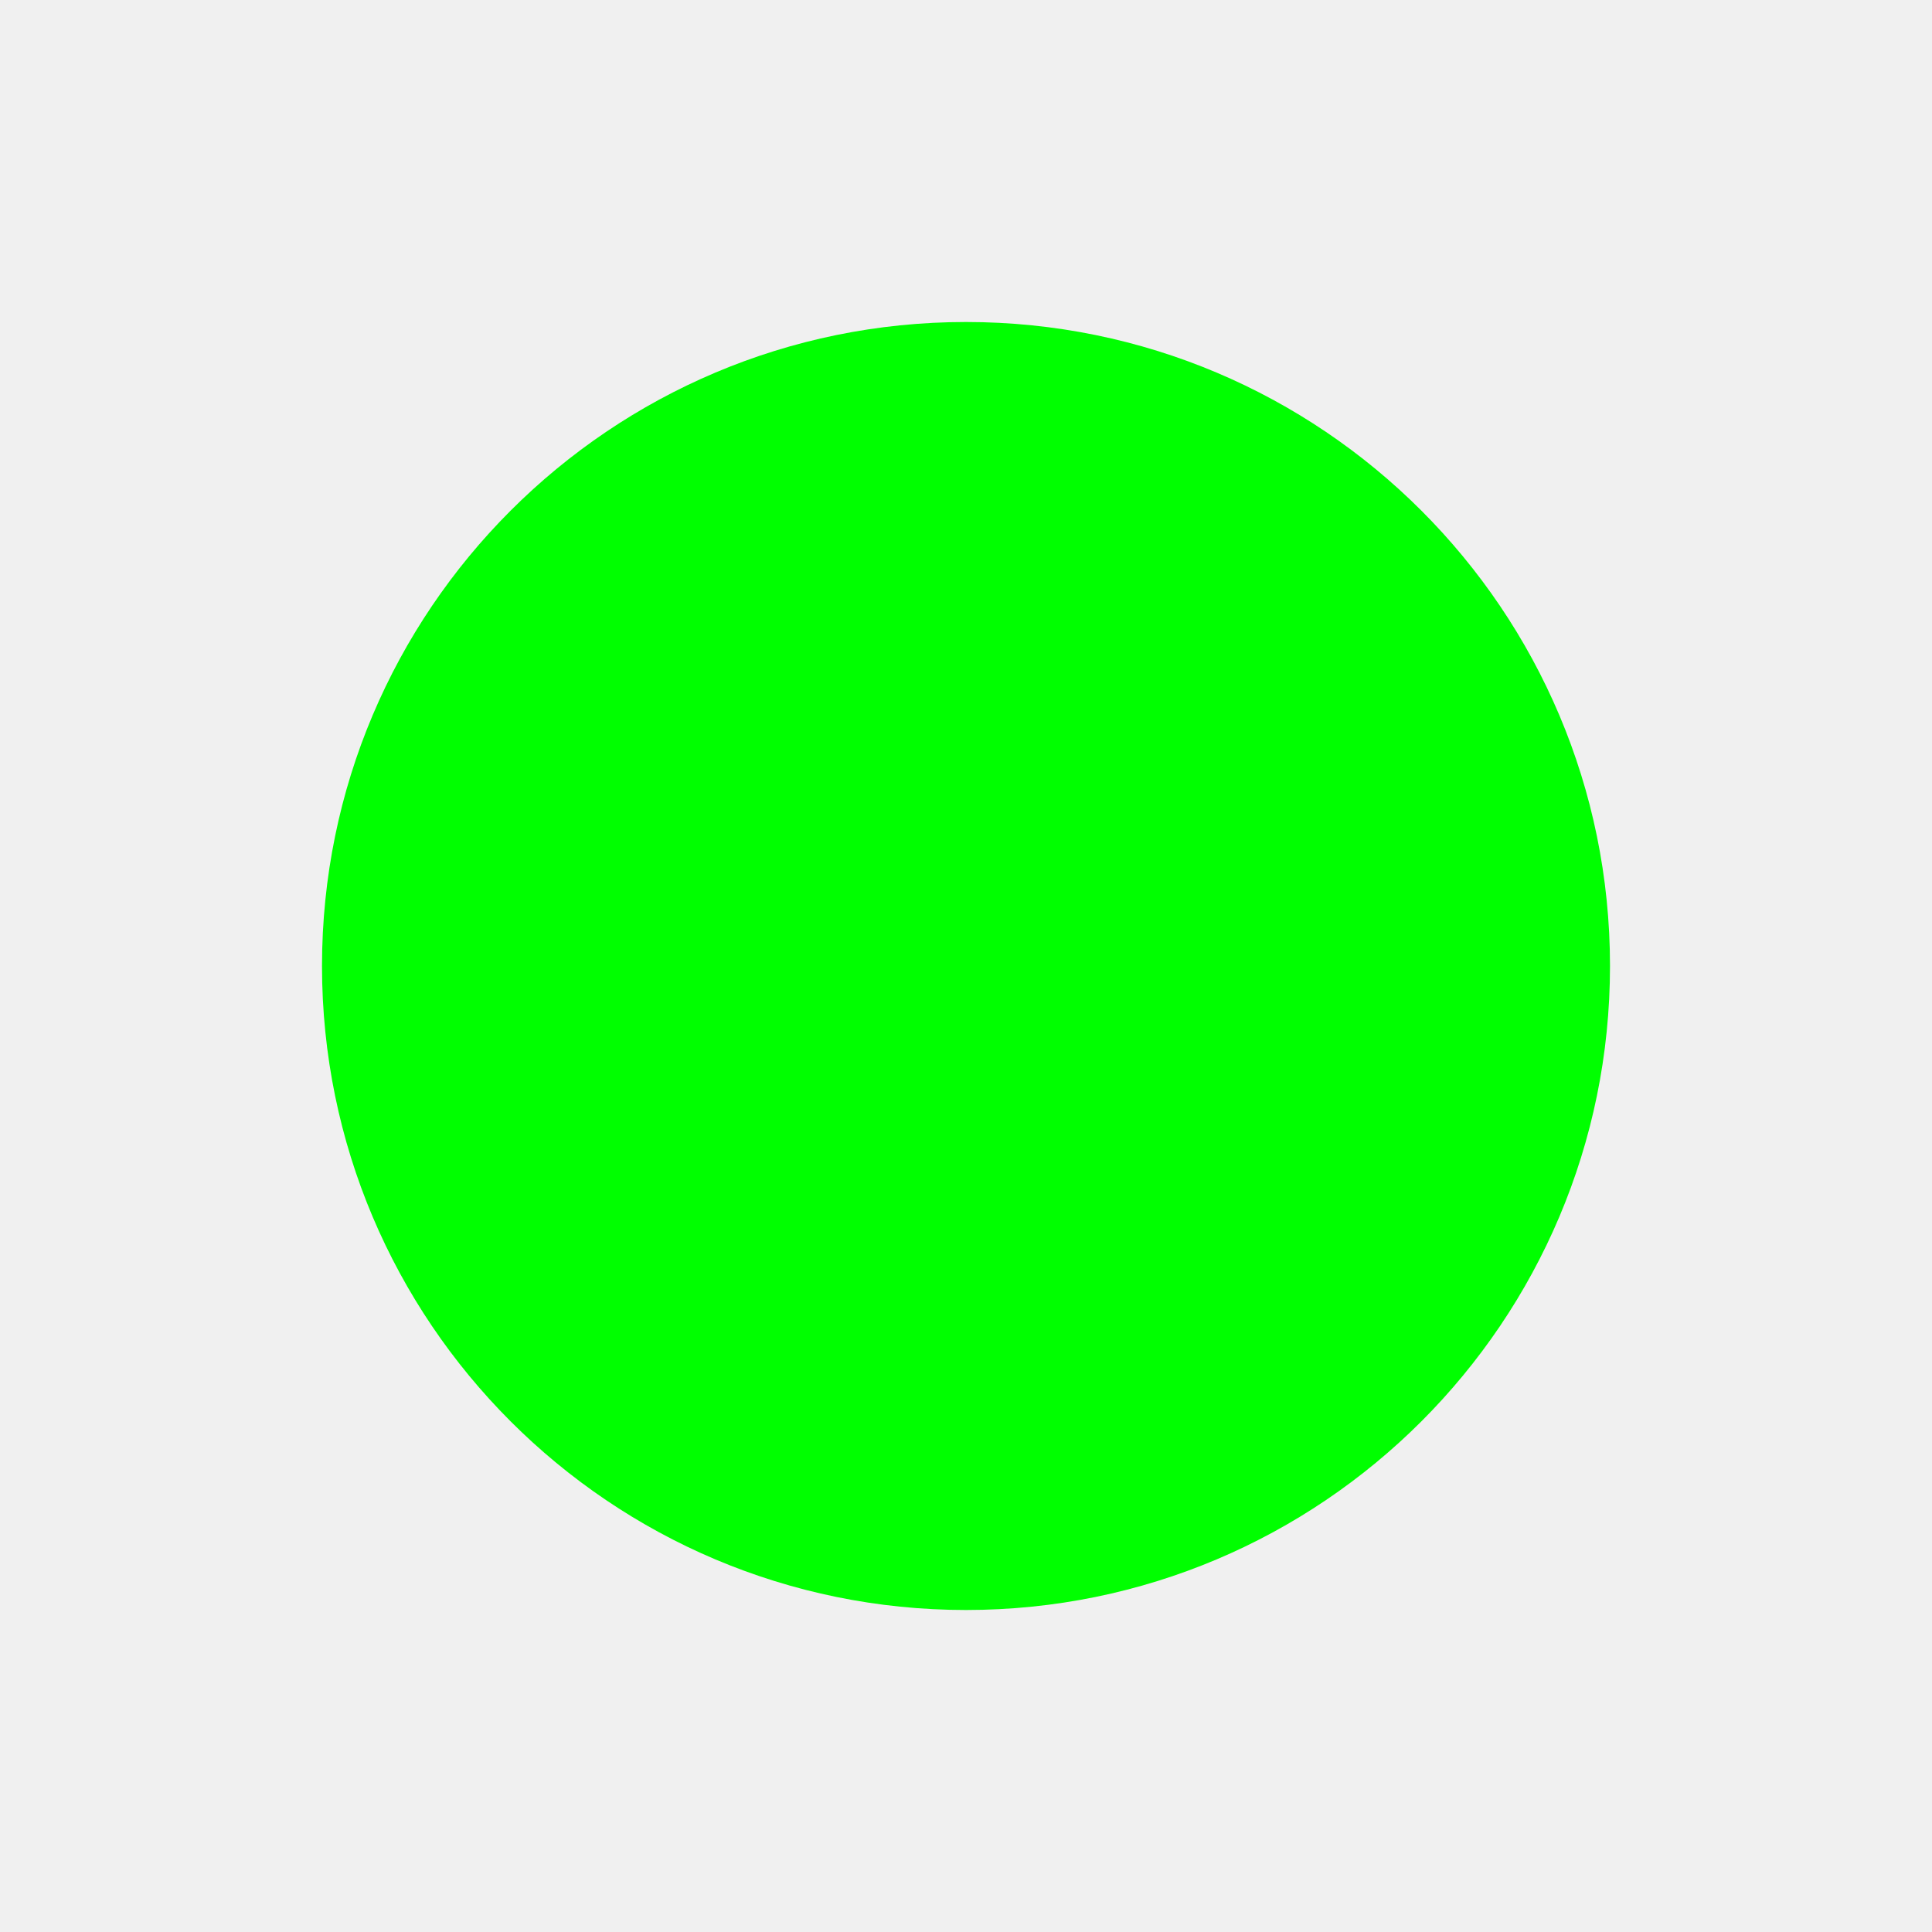
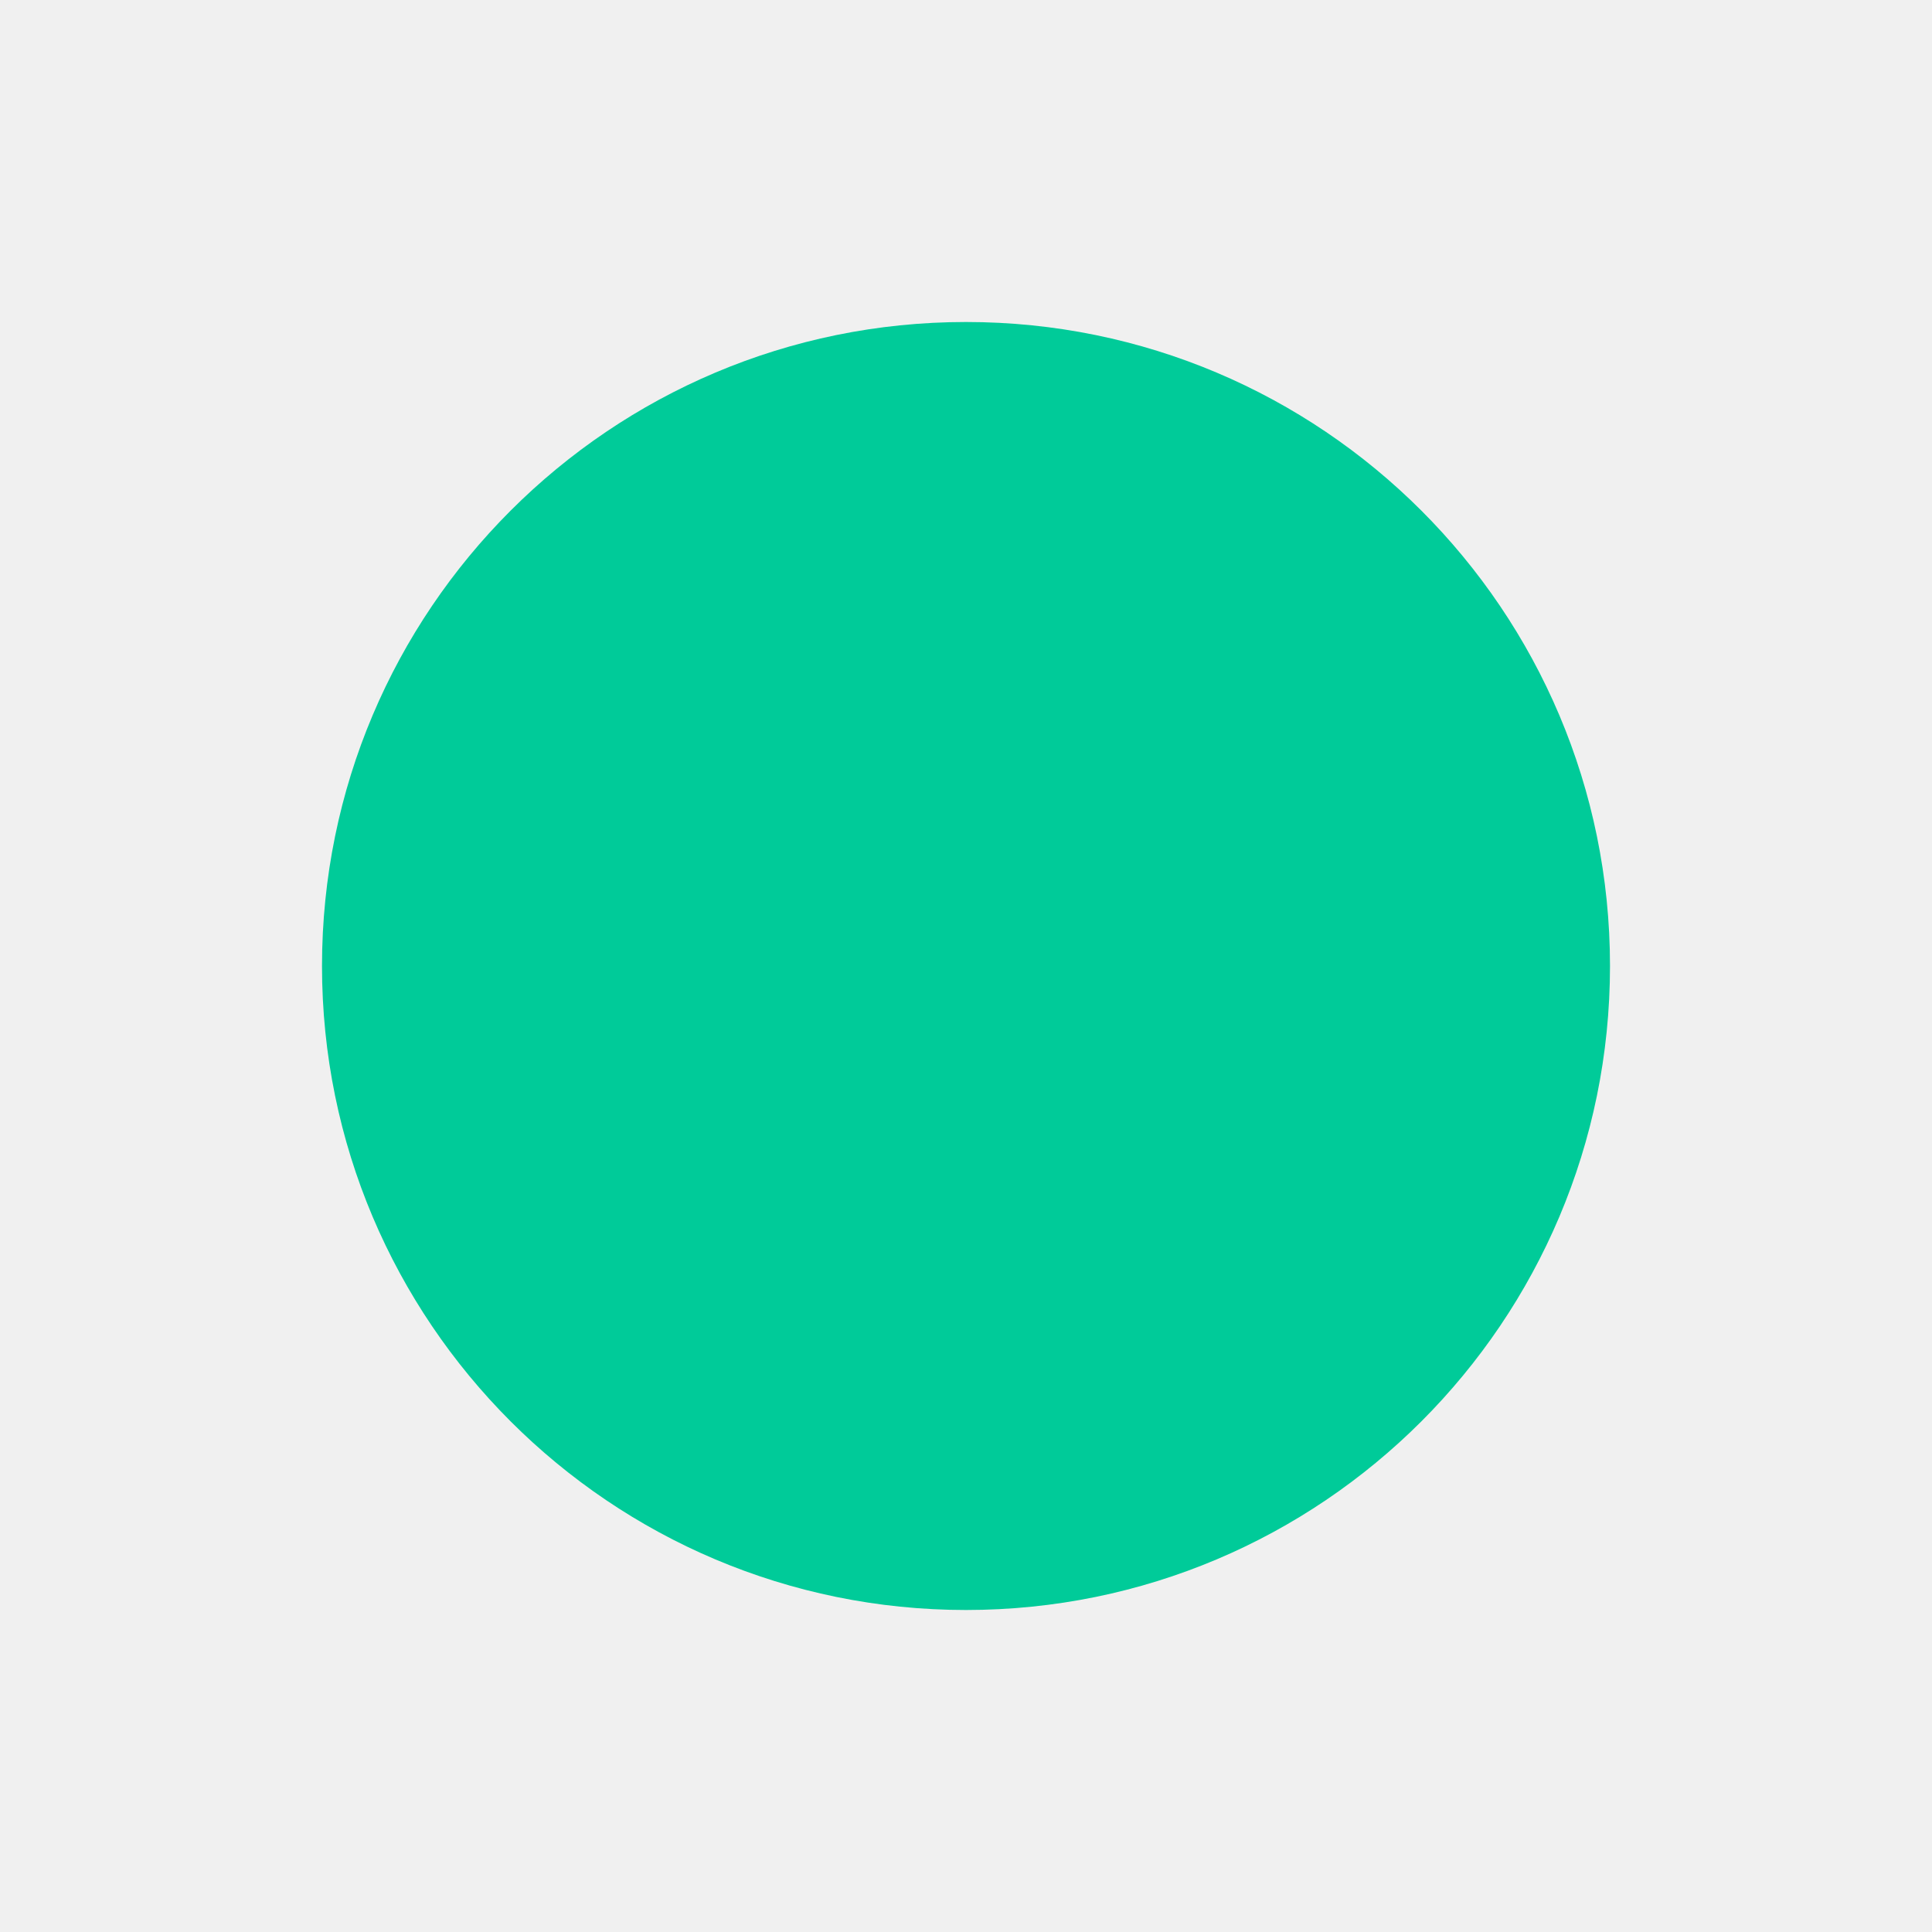
<svg xmlns="http://www.w3.org/2000/svg" viewBox="0 0 24 24" fill="white" width="18px" height="18px" version="1.1" id="svg6">
  <defs id="defs10" />
  <path d="M24 24H0V0h24v24z" fill="none" id="path2" />
-   <circle cx="12" cy="12" r="8" id="circle4" style="fill:#00ff00" />
+   <circle cx="12" cy="12" r="8" id="circle4" style="fill:#00cb99;fill-opacity:1" />
</svg>
